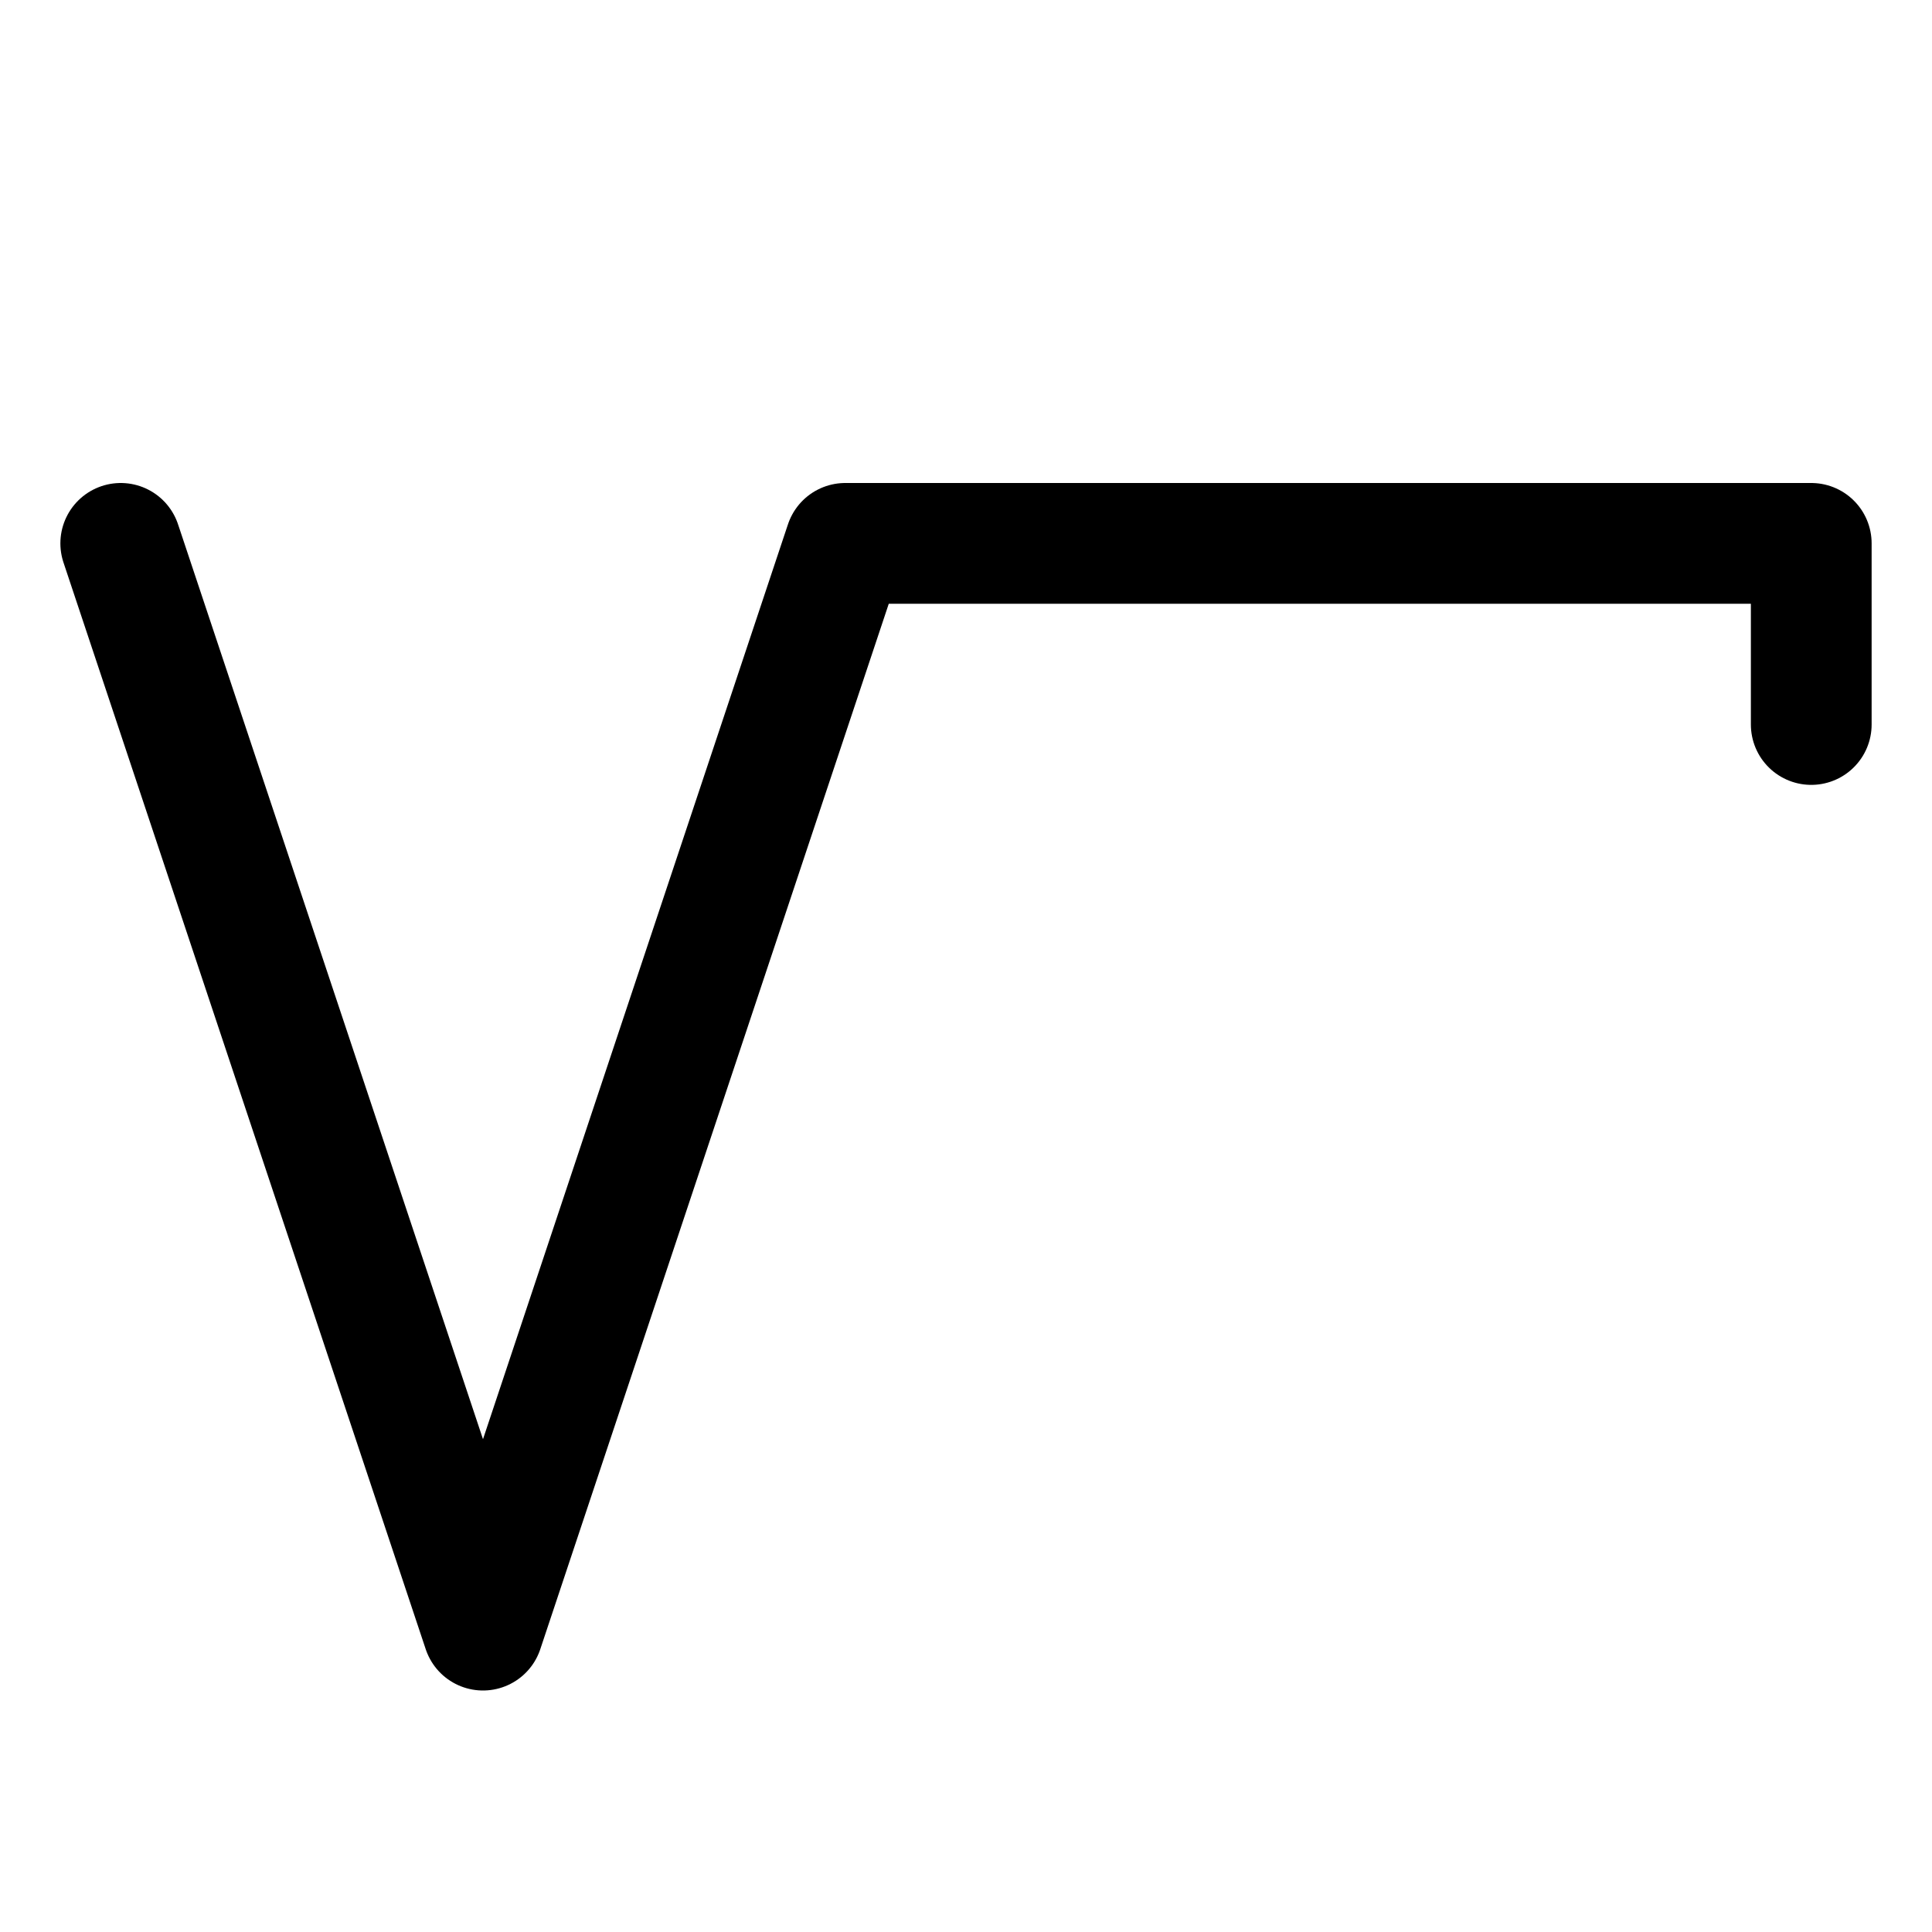
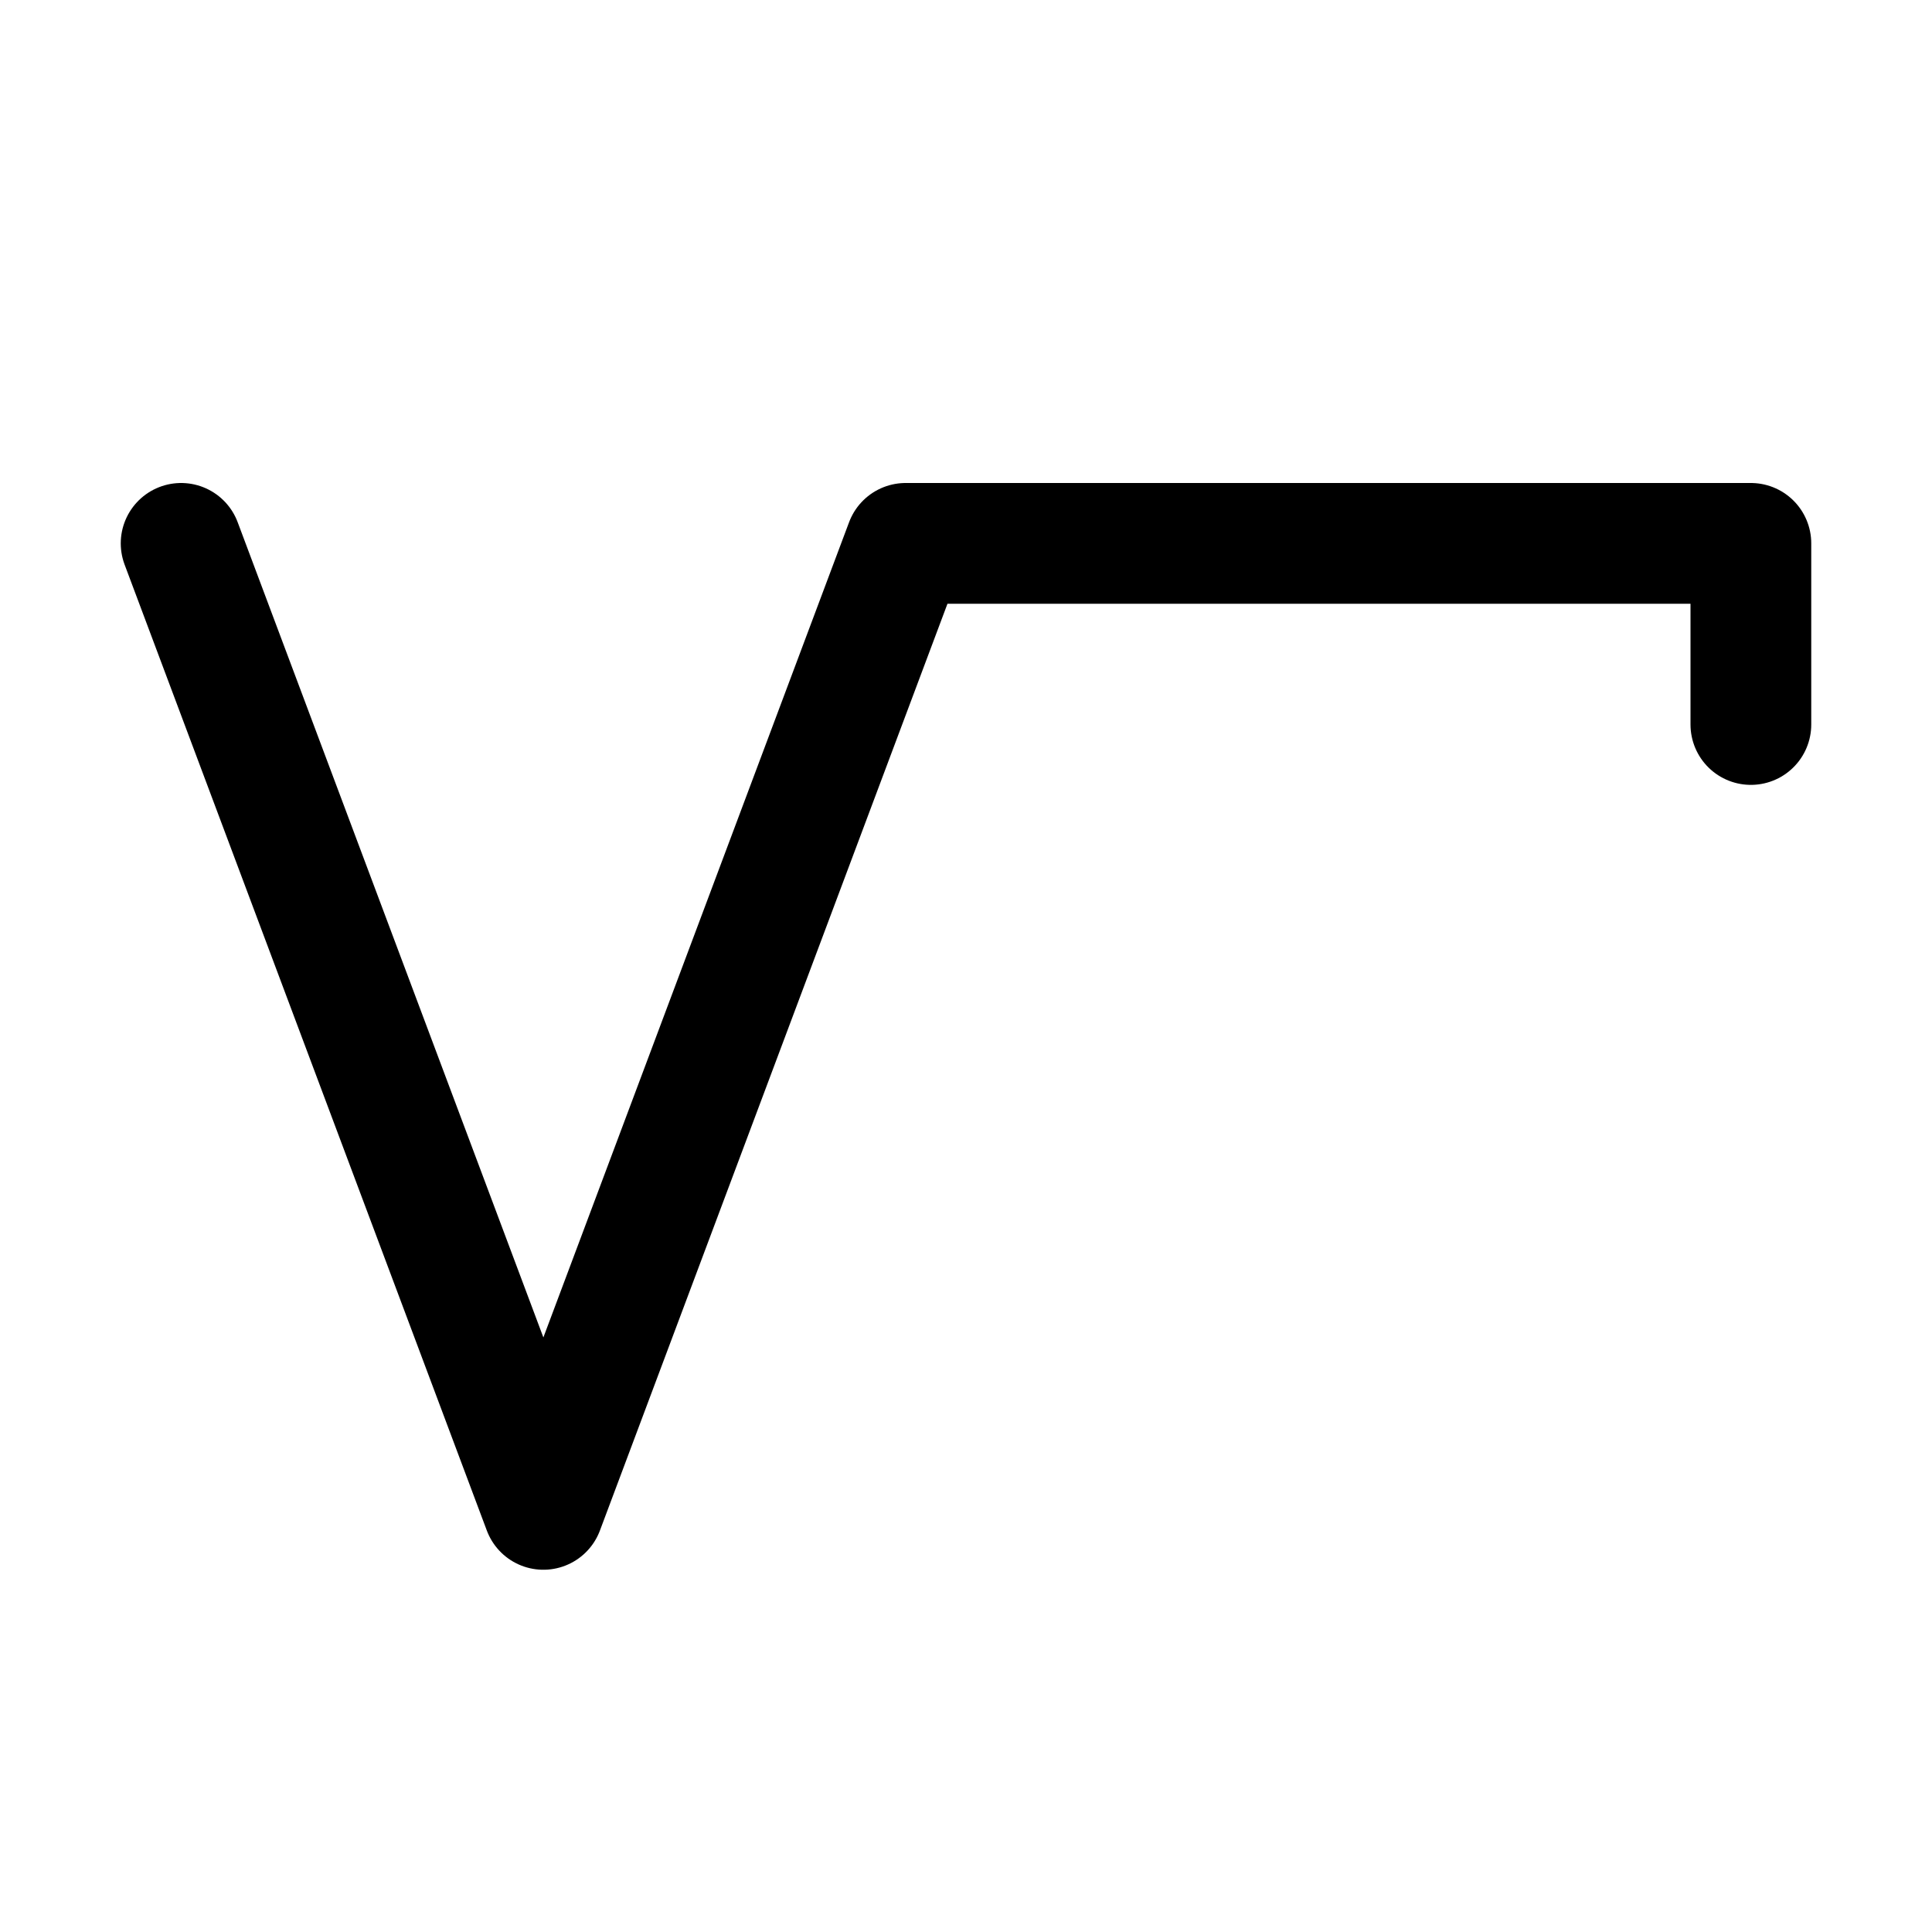
<svg xmlns="http://www.w3.org/2000/svg" id="Layer_1" data-name="Layer 1" viewBox="0 0 256 256">
  <rect width="256" height="256" fill="none" />
-   <polyline points="240 96 240 72 112 72 64 216 16 72" fill="none" stroke="#000" stroke-linecap="round" stroke-linejoin="round" stroke-width="16" />
+   <polyline points="232 96 232 72 120 72 72 200 24 72" fill="none" stroke="#000" stroke-linecap="round" stroke-linejoin="round" stroke-width="16" />
</svg>
